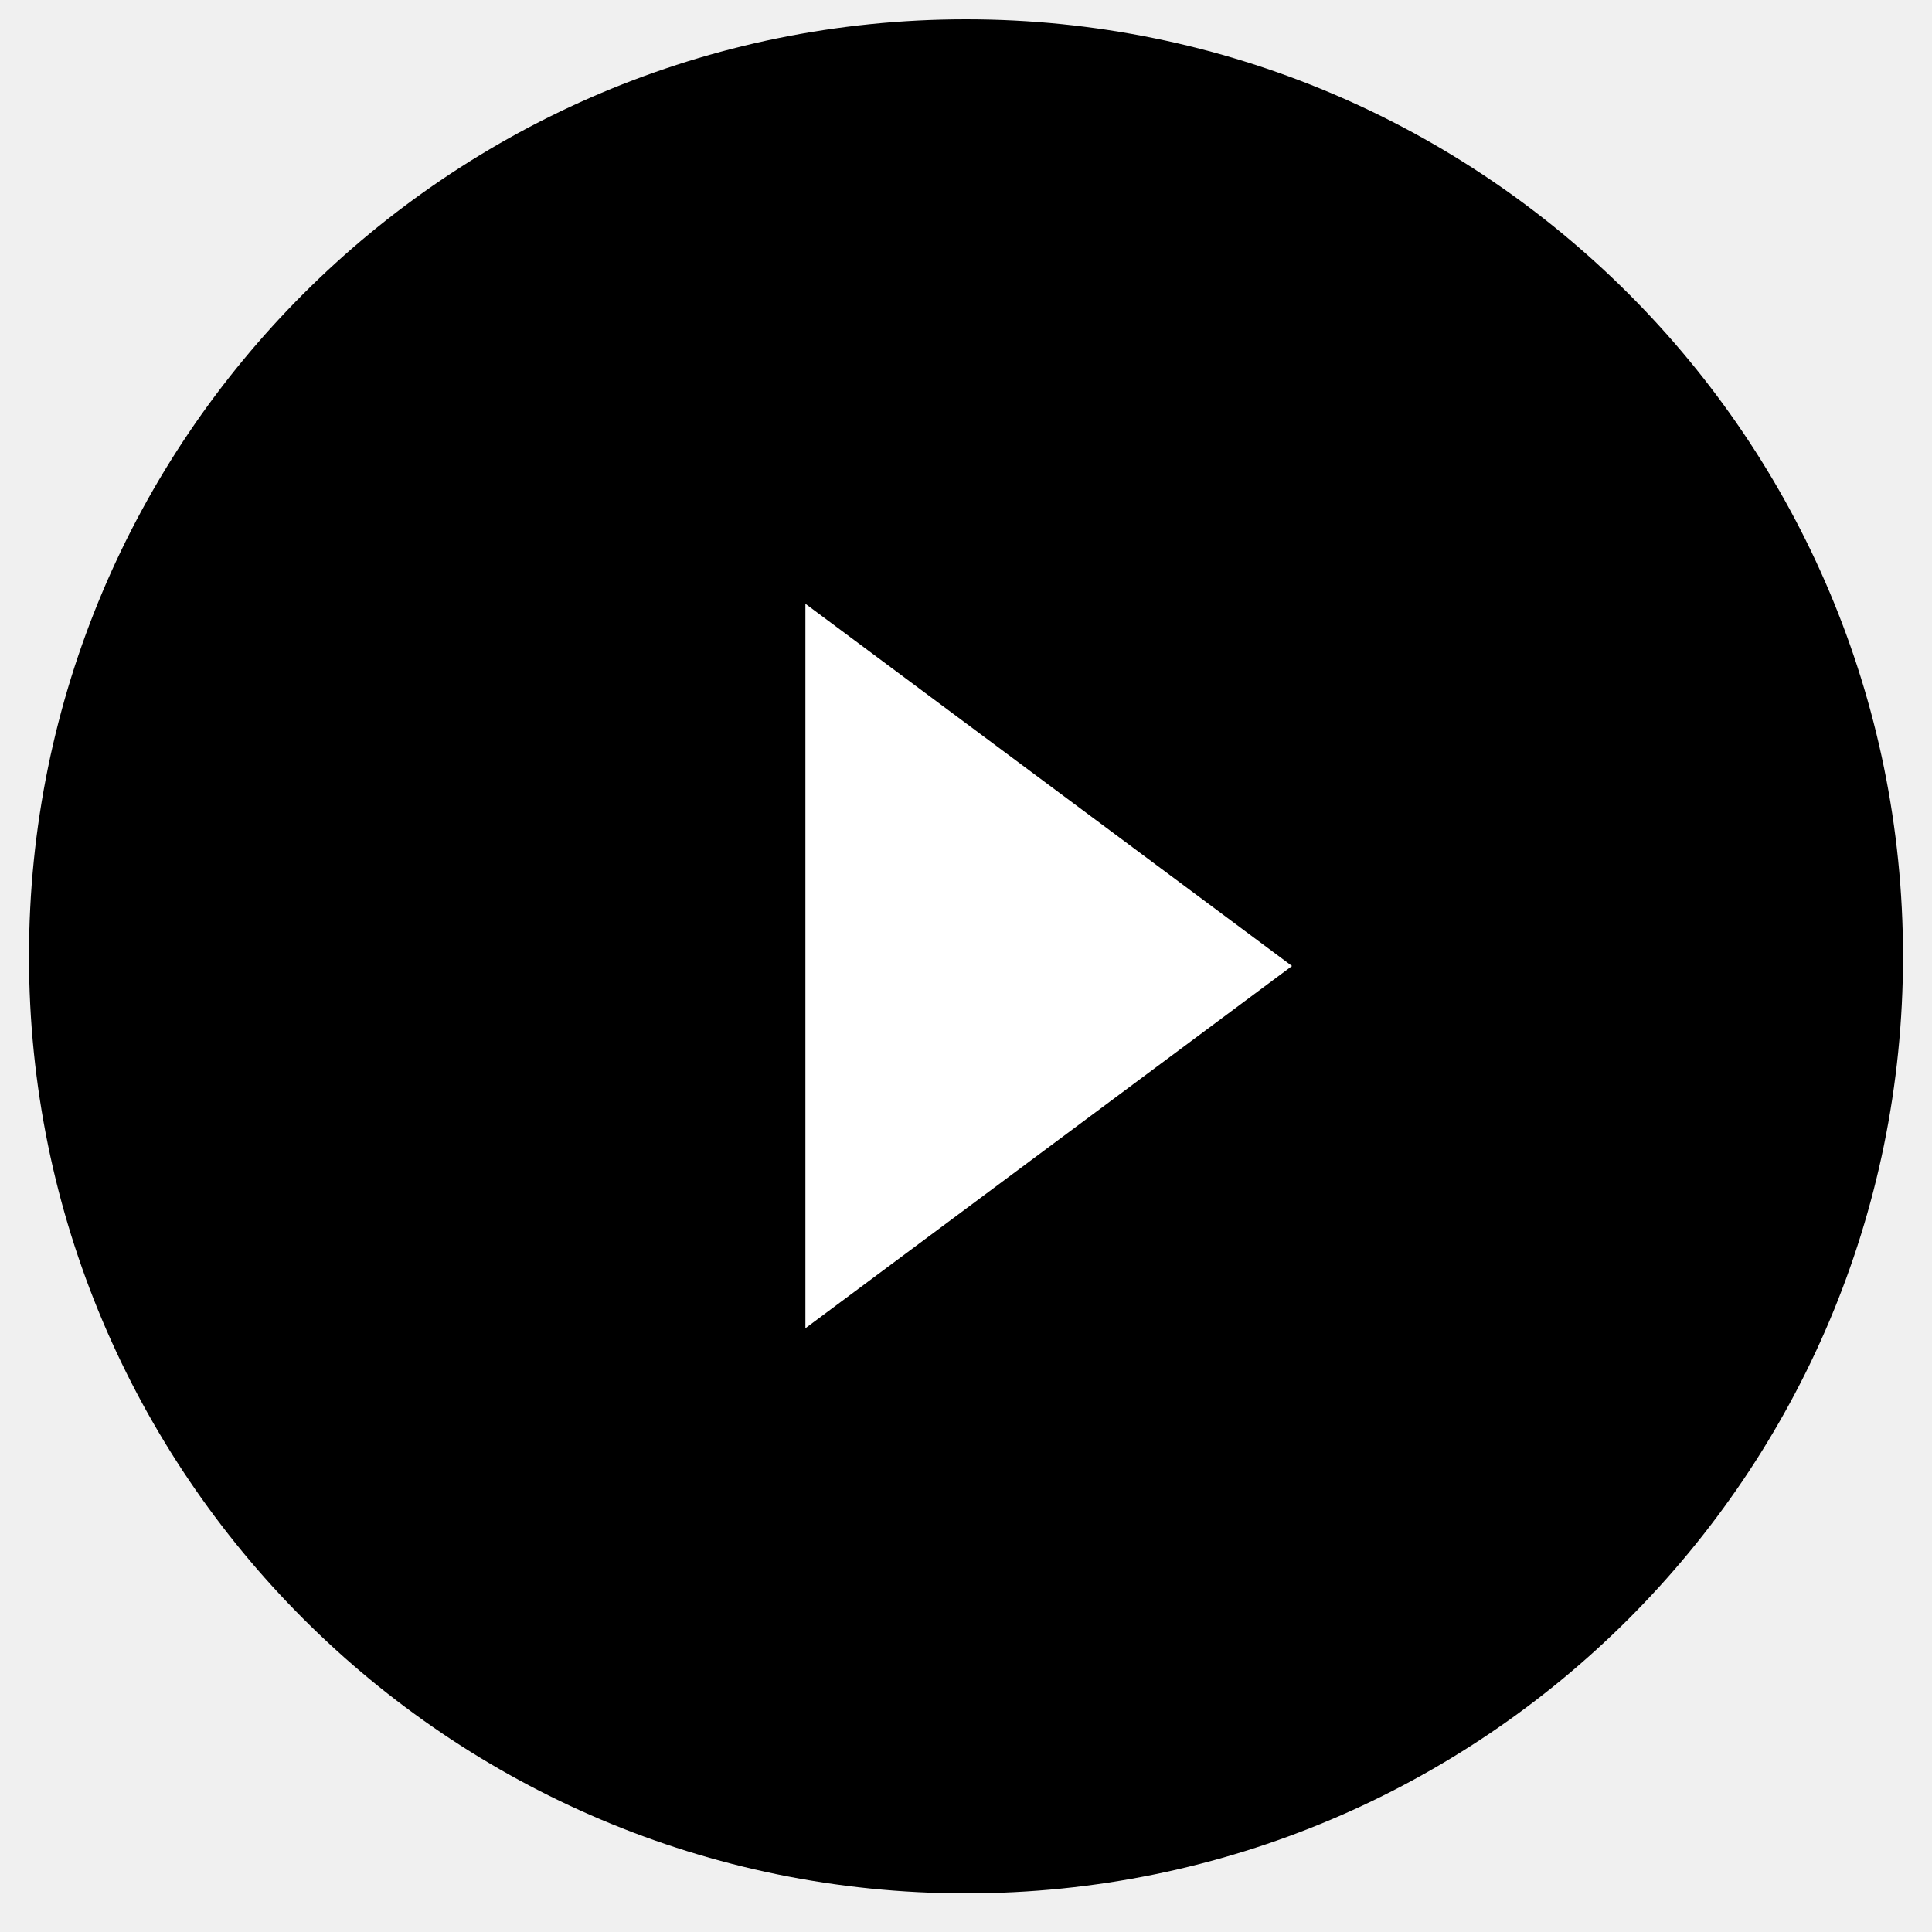
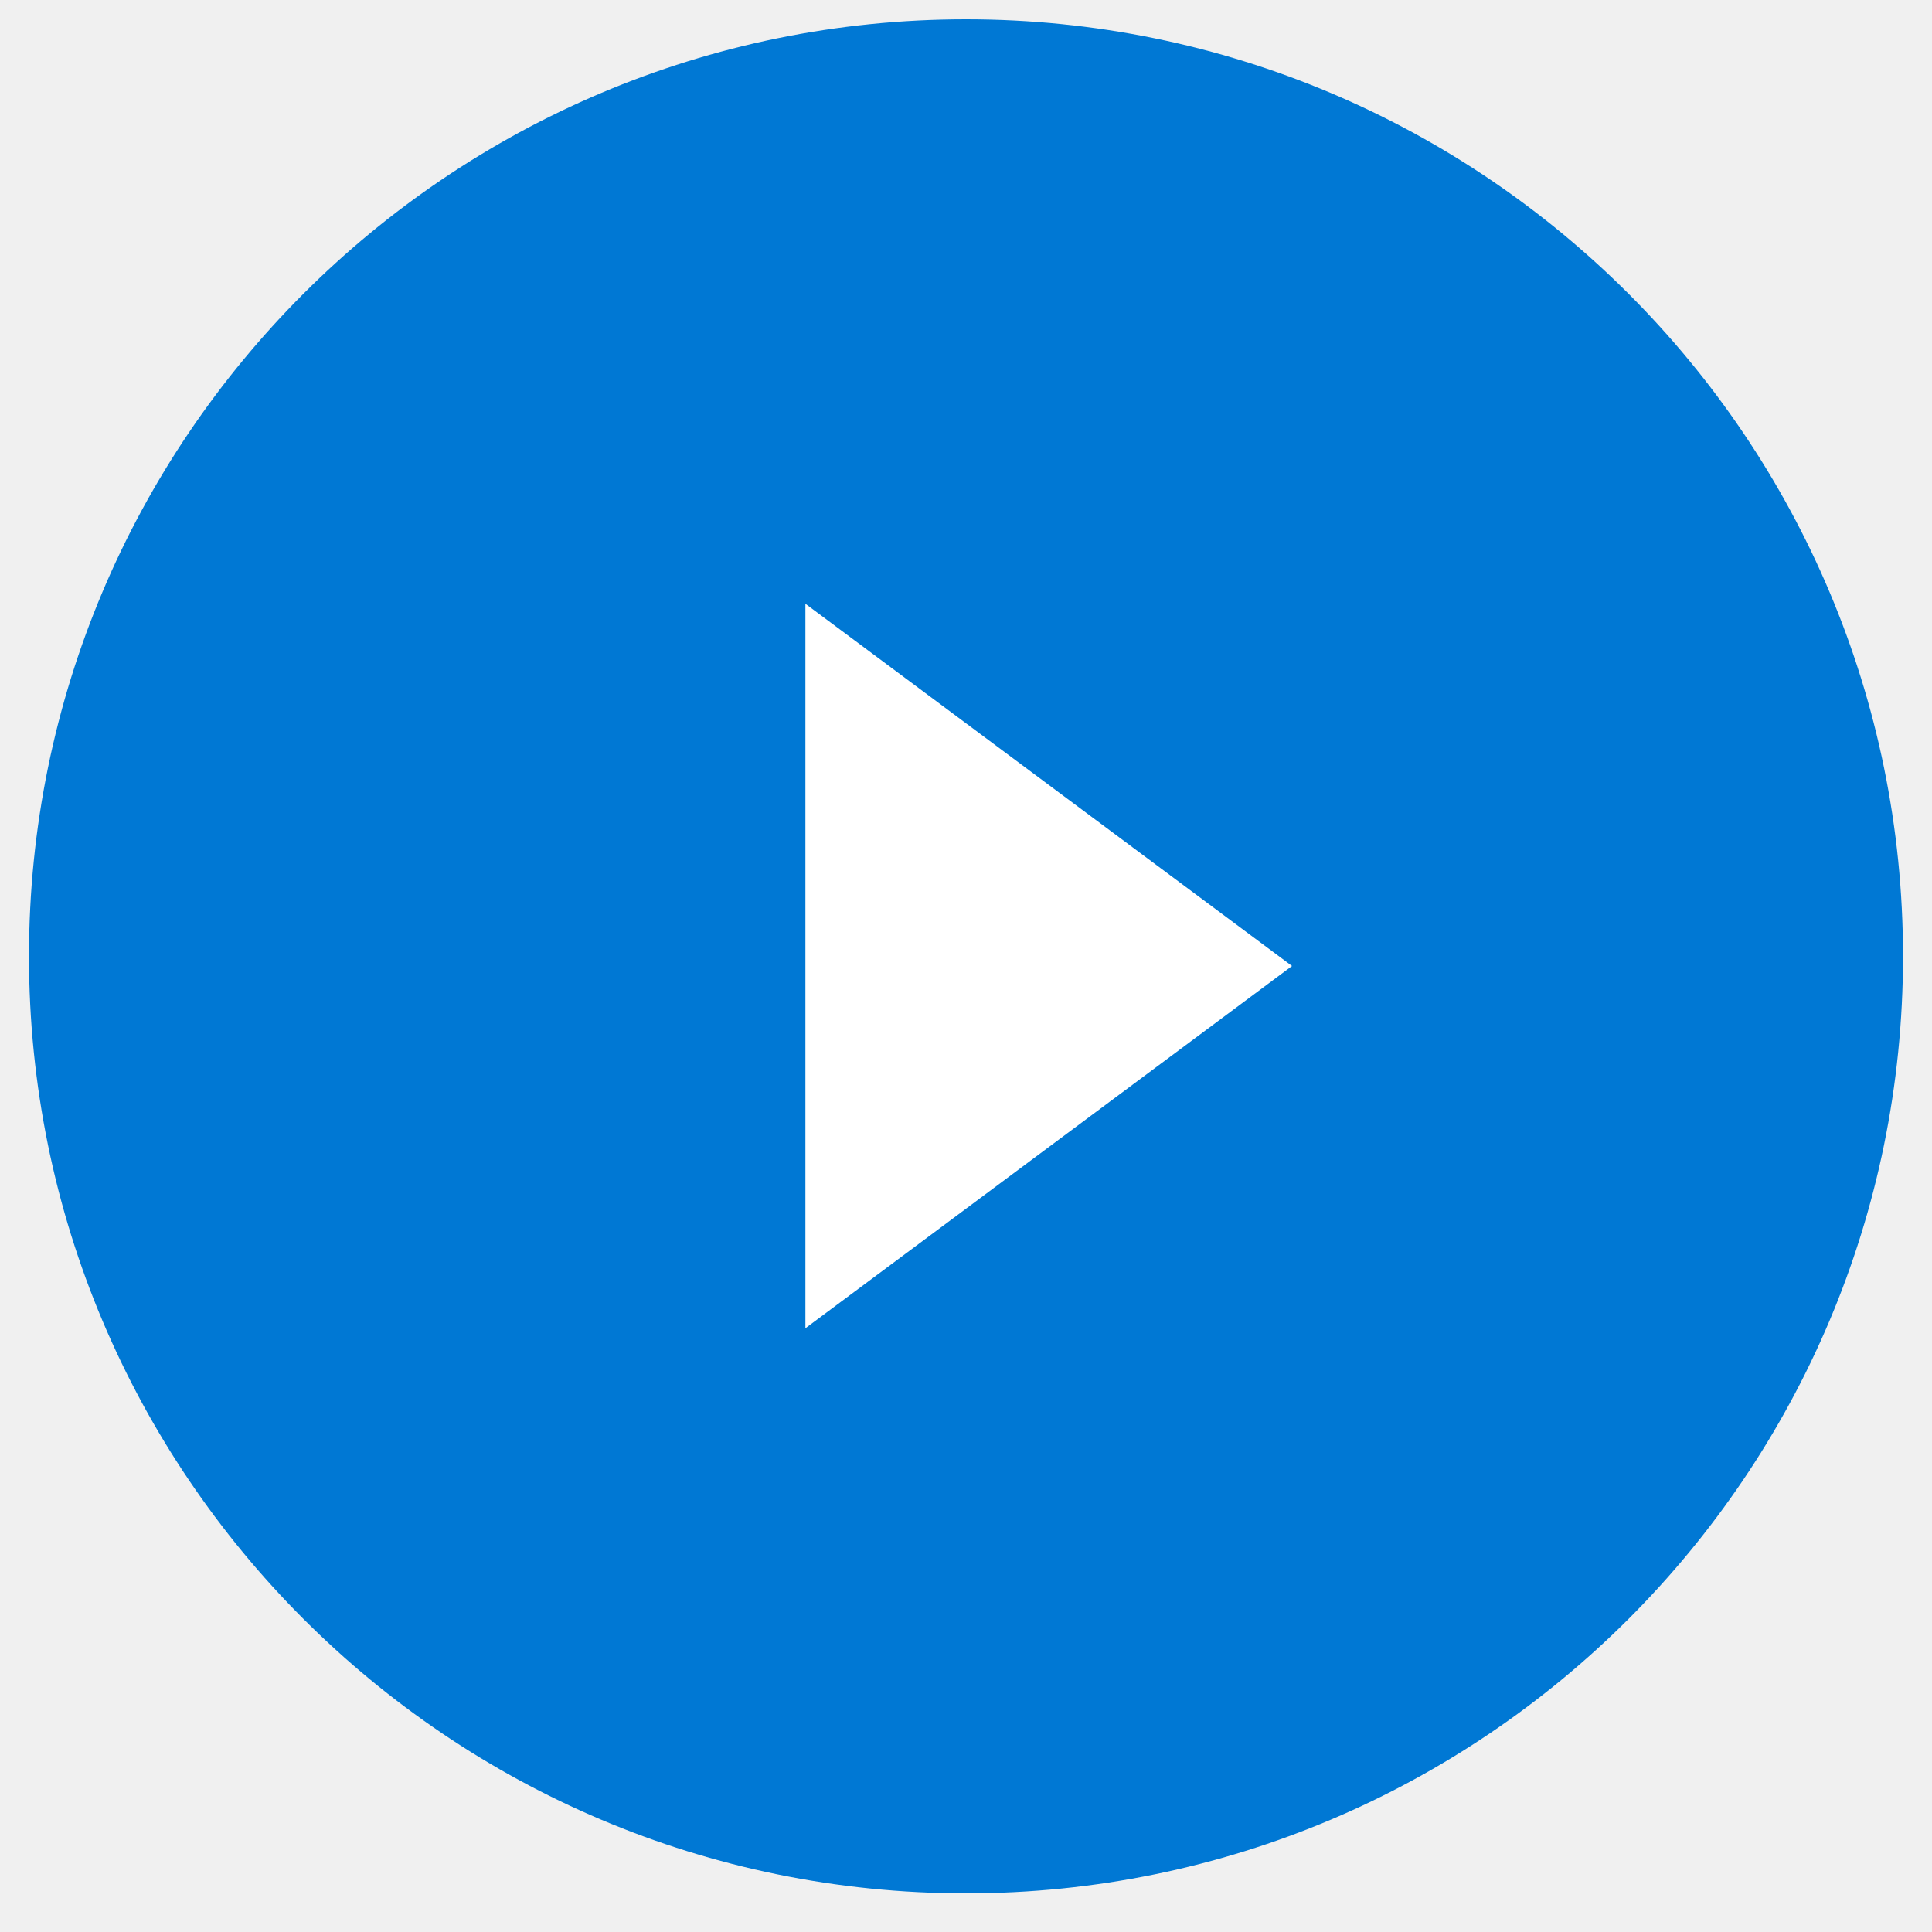
- <svg xmlns="http://www.w3.org/2000/svg" id="Layer_1" data-name="Layer 1" viewBox="0 0 16 16">
+ <svg xmlns="http://www.w3.org/2000/svg" id="executeCell" data-name="Execute Cell" fill="#0078D4" viewBox="0 0 16 16">
  <defs>
    <style>.cls-1{fill:#fff;}</style>
  </defs>
  <circle cx="8" cy="7.92" r="7.76" />
  <polygon class="cls-1" points="10.7 8 6.67 11 6.67 5 10.7 8 10.7 8" />
</svg>
